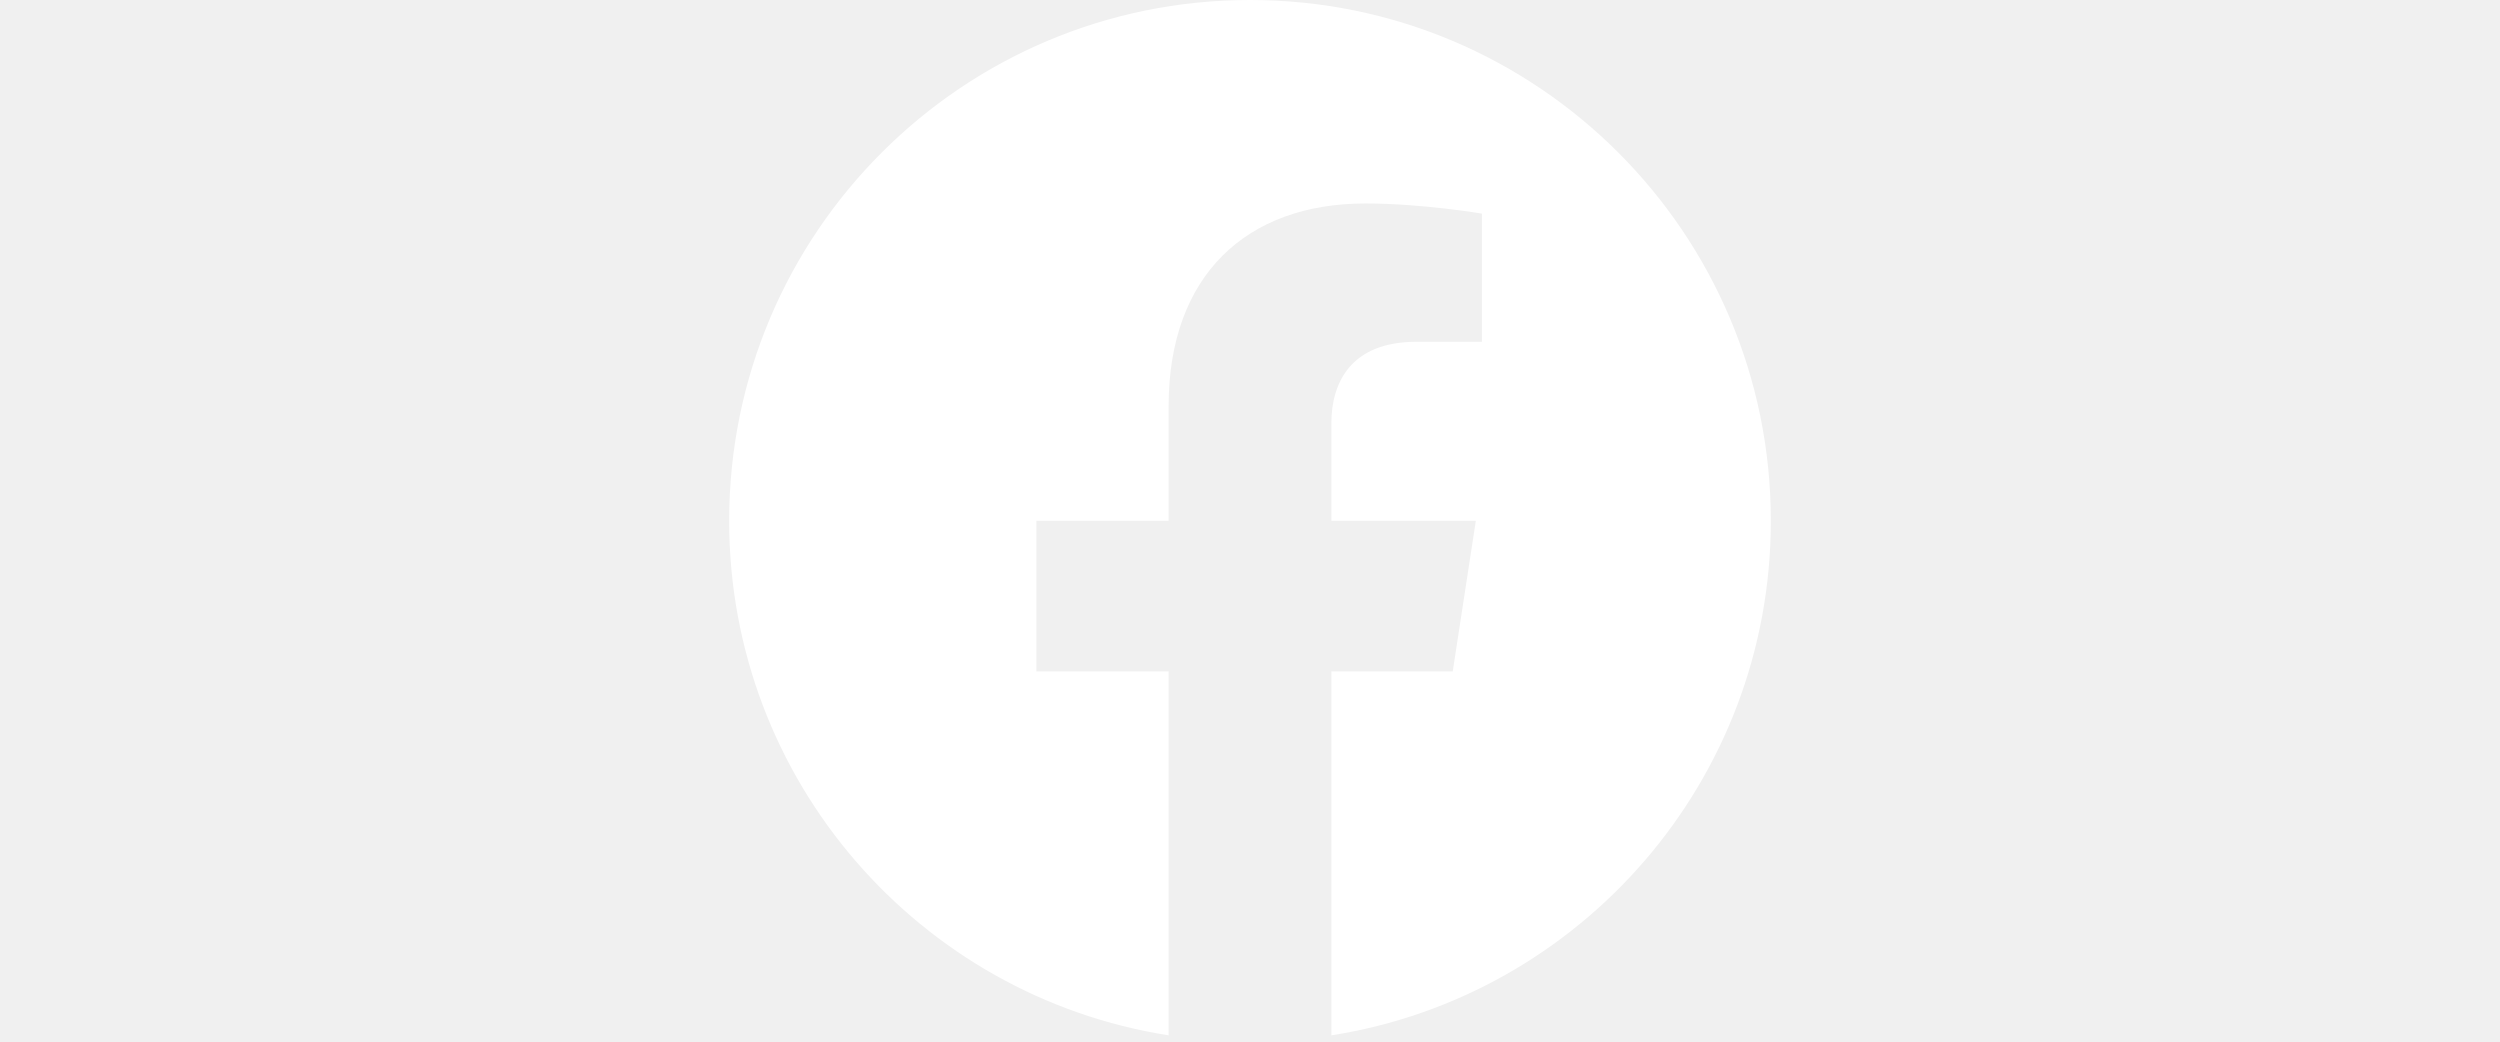
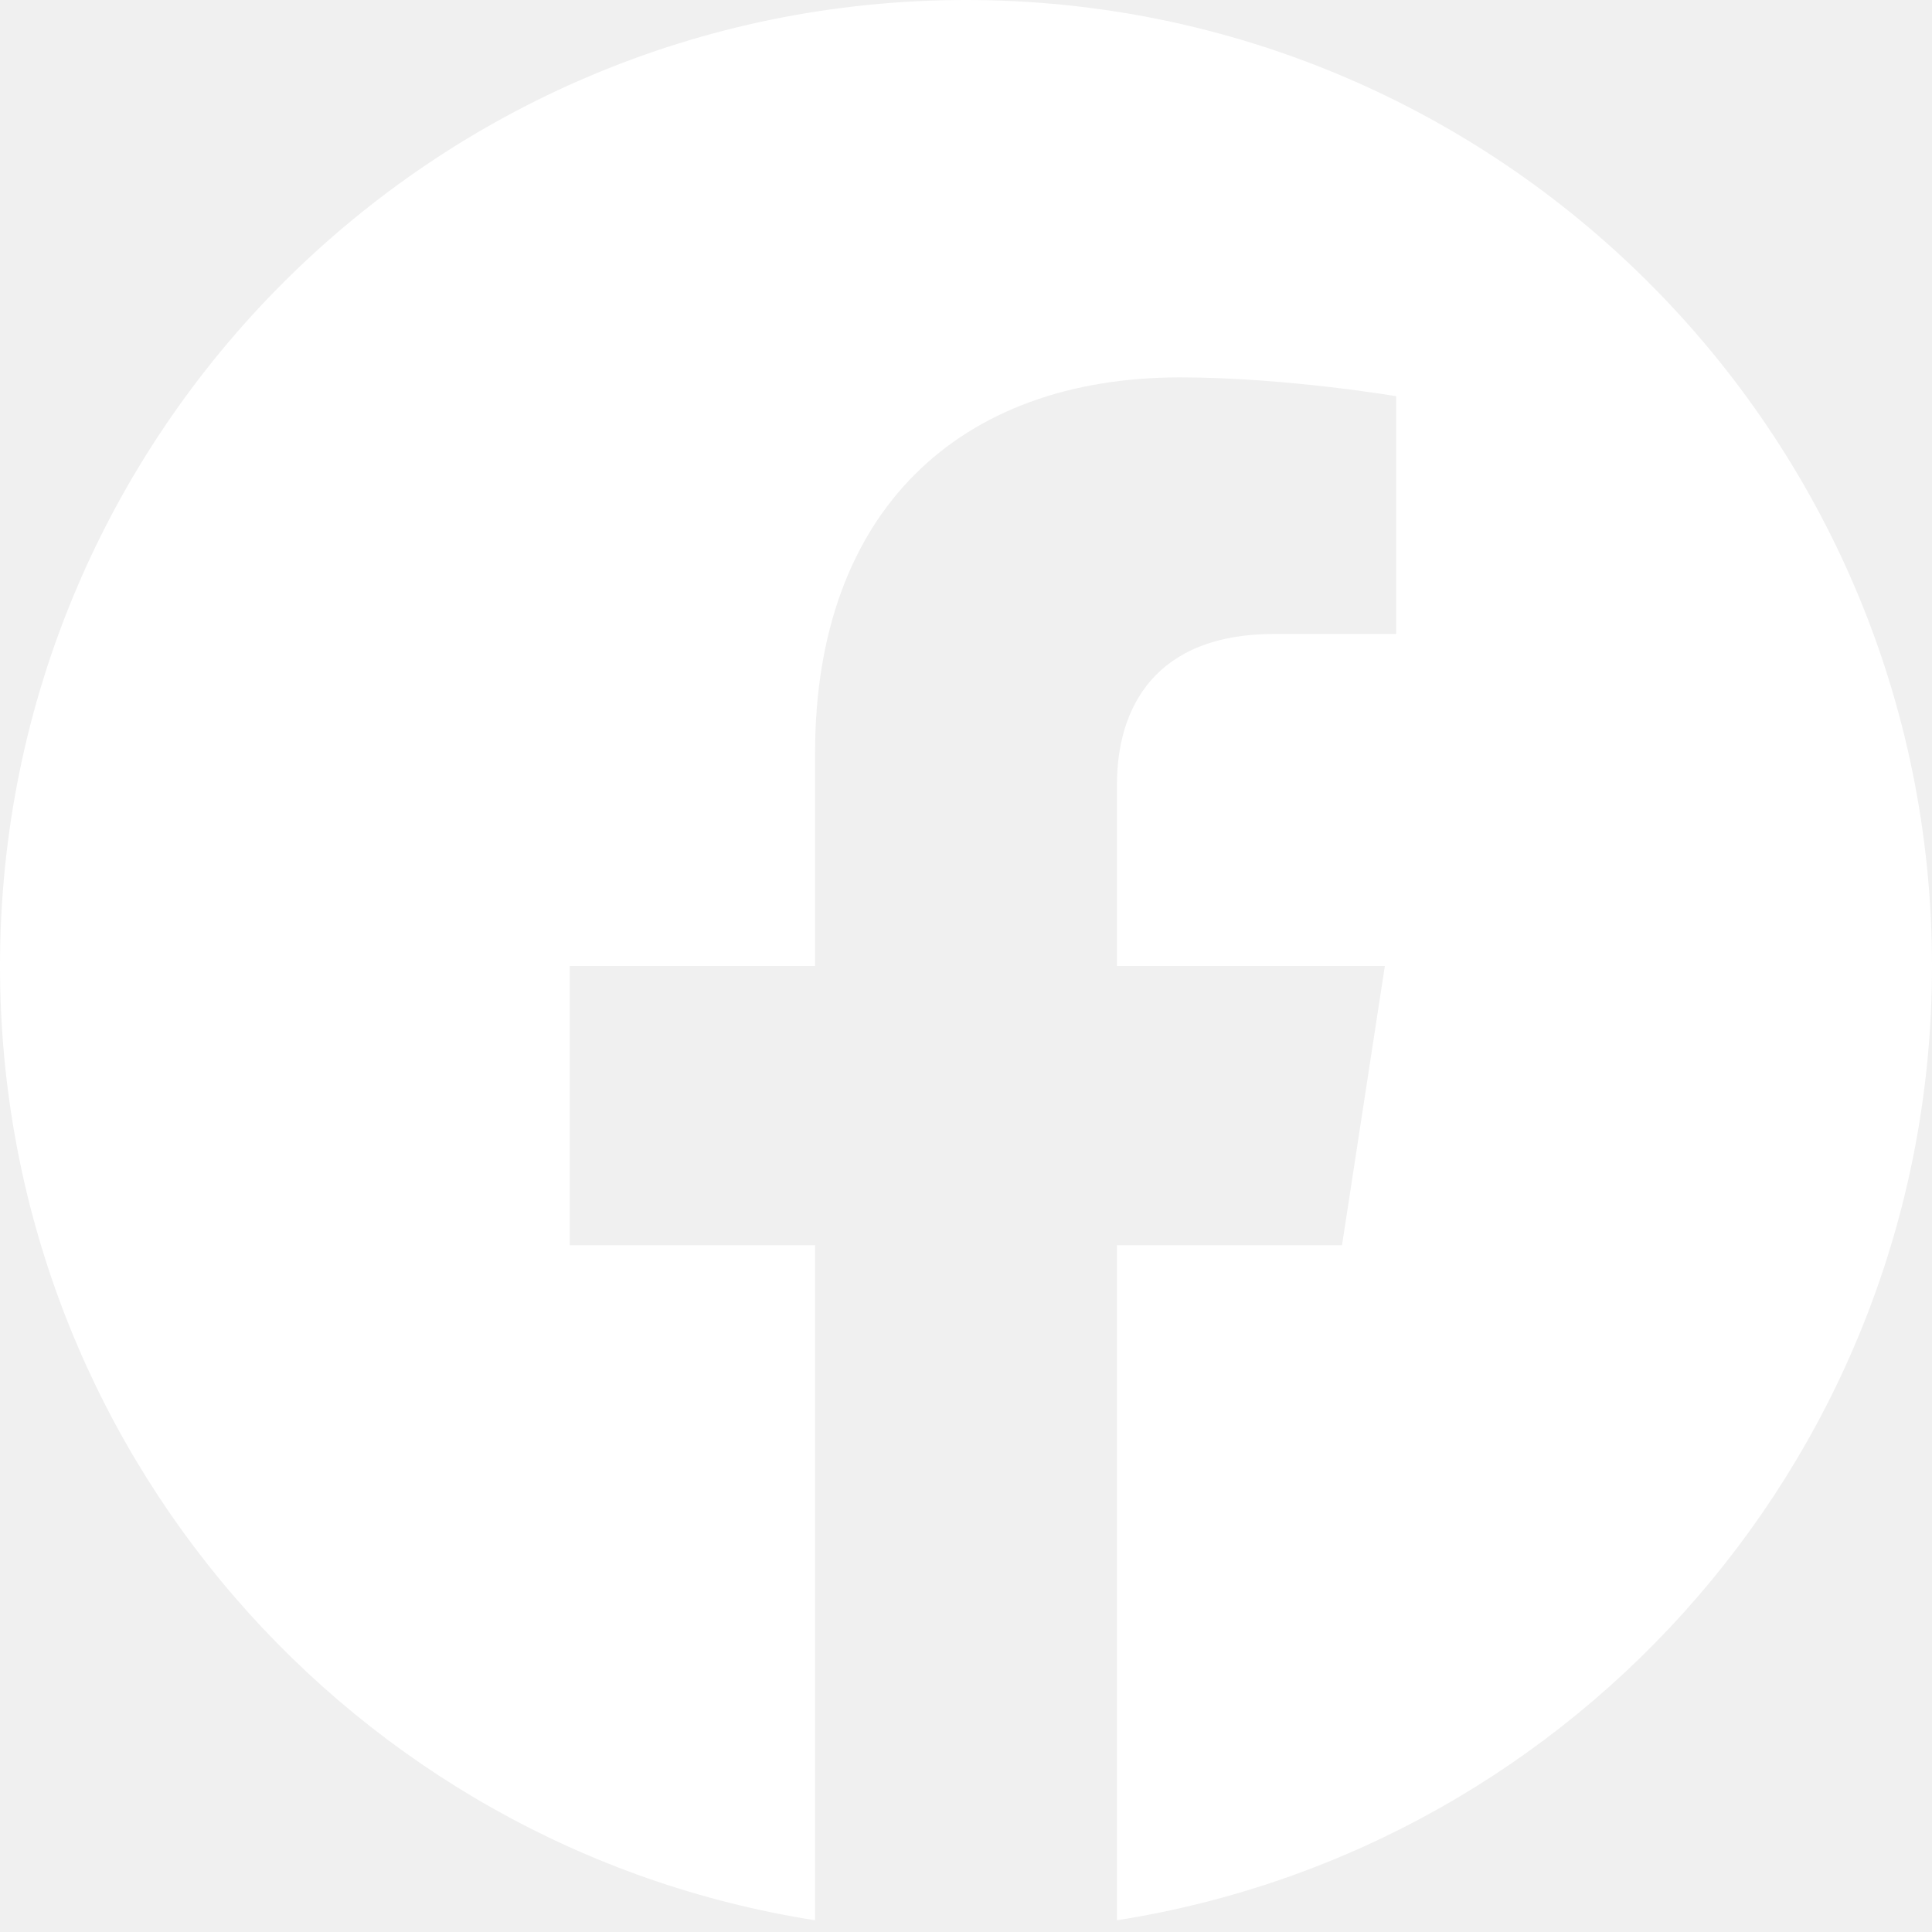
- <svg xmlns="http://www.w3.org/2000/svg" role="img" viewBox="0 0 24 24" aria-label="facebook" width="60" height="25" class="sc-hLseeU idnFbI sc-iAEyYk bWqgHG">
+ <svg xmlns="http://www.w3.org/2000/svg" role="img" viewBox="0 0 24 24" aria-label="facebook" class="sc-hLseeU idnFbI sc-iAEyYk bWqgHG">
  <path d="M24 12C24 5.373 18.627 0 12 0C5.373 0 0 5.373 0 12C0 17.989 4.388 22.954 10.125 23.854V15.469H7.078V12H10.125V9.356C10.125 6.349 11.917 4.688 14.658 4.688C15.97 4.688 17.344 4.922 17.344 4.922V7.875H15.831C14.34 7.875 13.875 8.8 13.875 9.749V12H17.203L16.671 15.469H13.875V23.854C19.612 22.954 24 17.989 24 12Z" fill="white" />
</svg>
